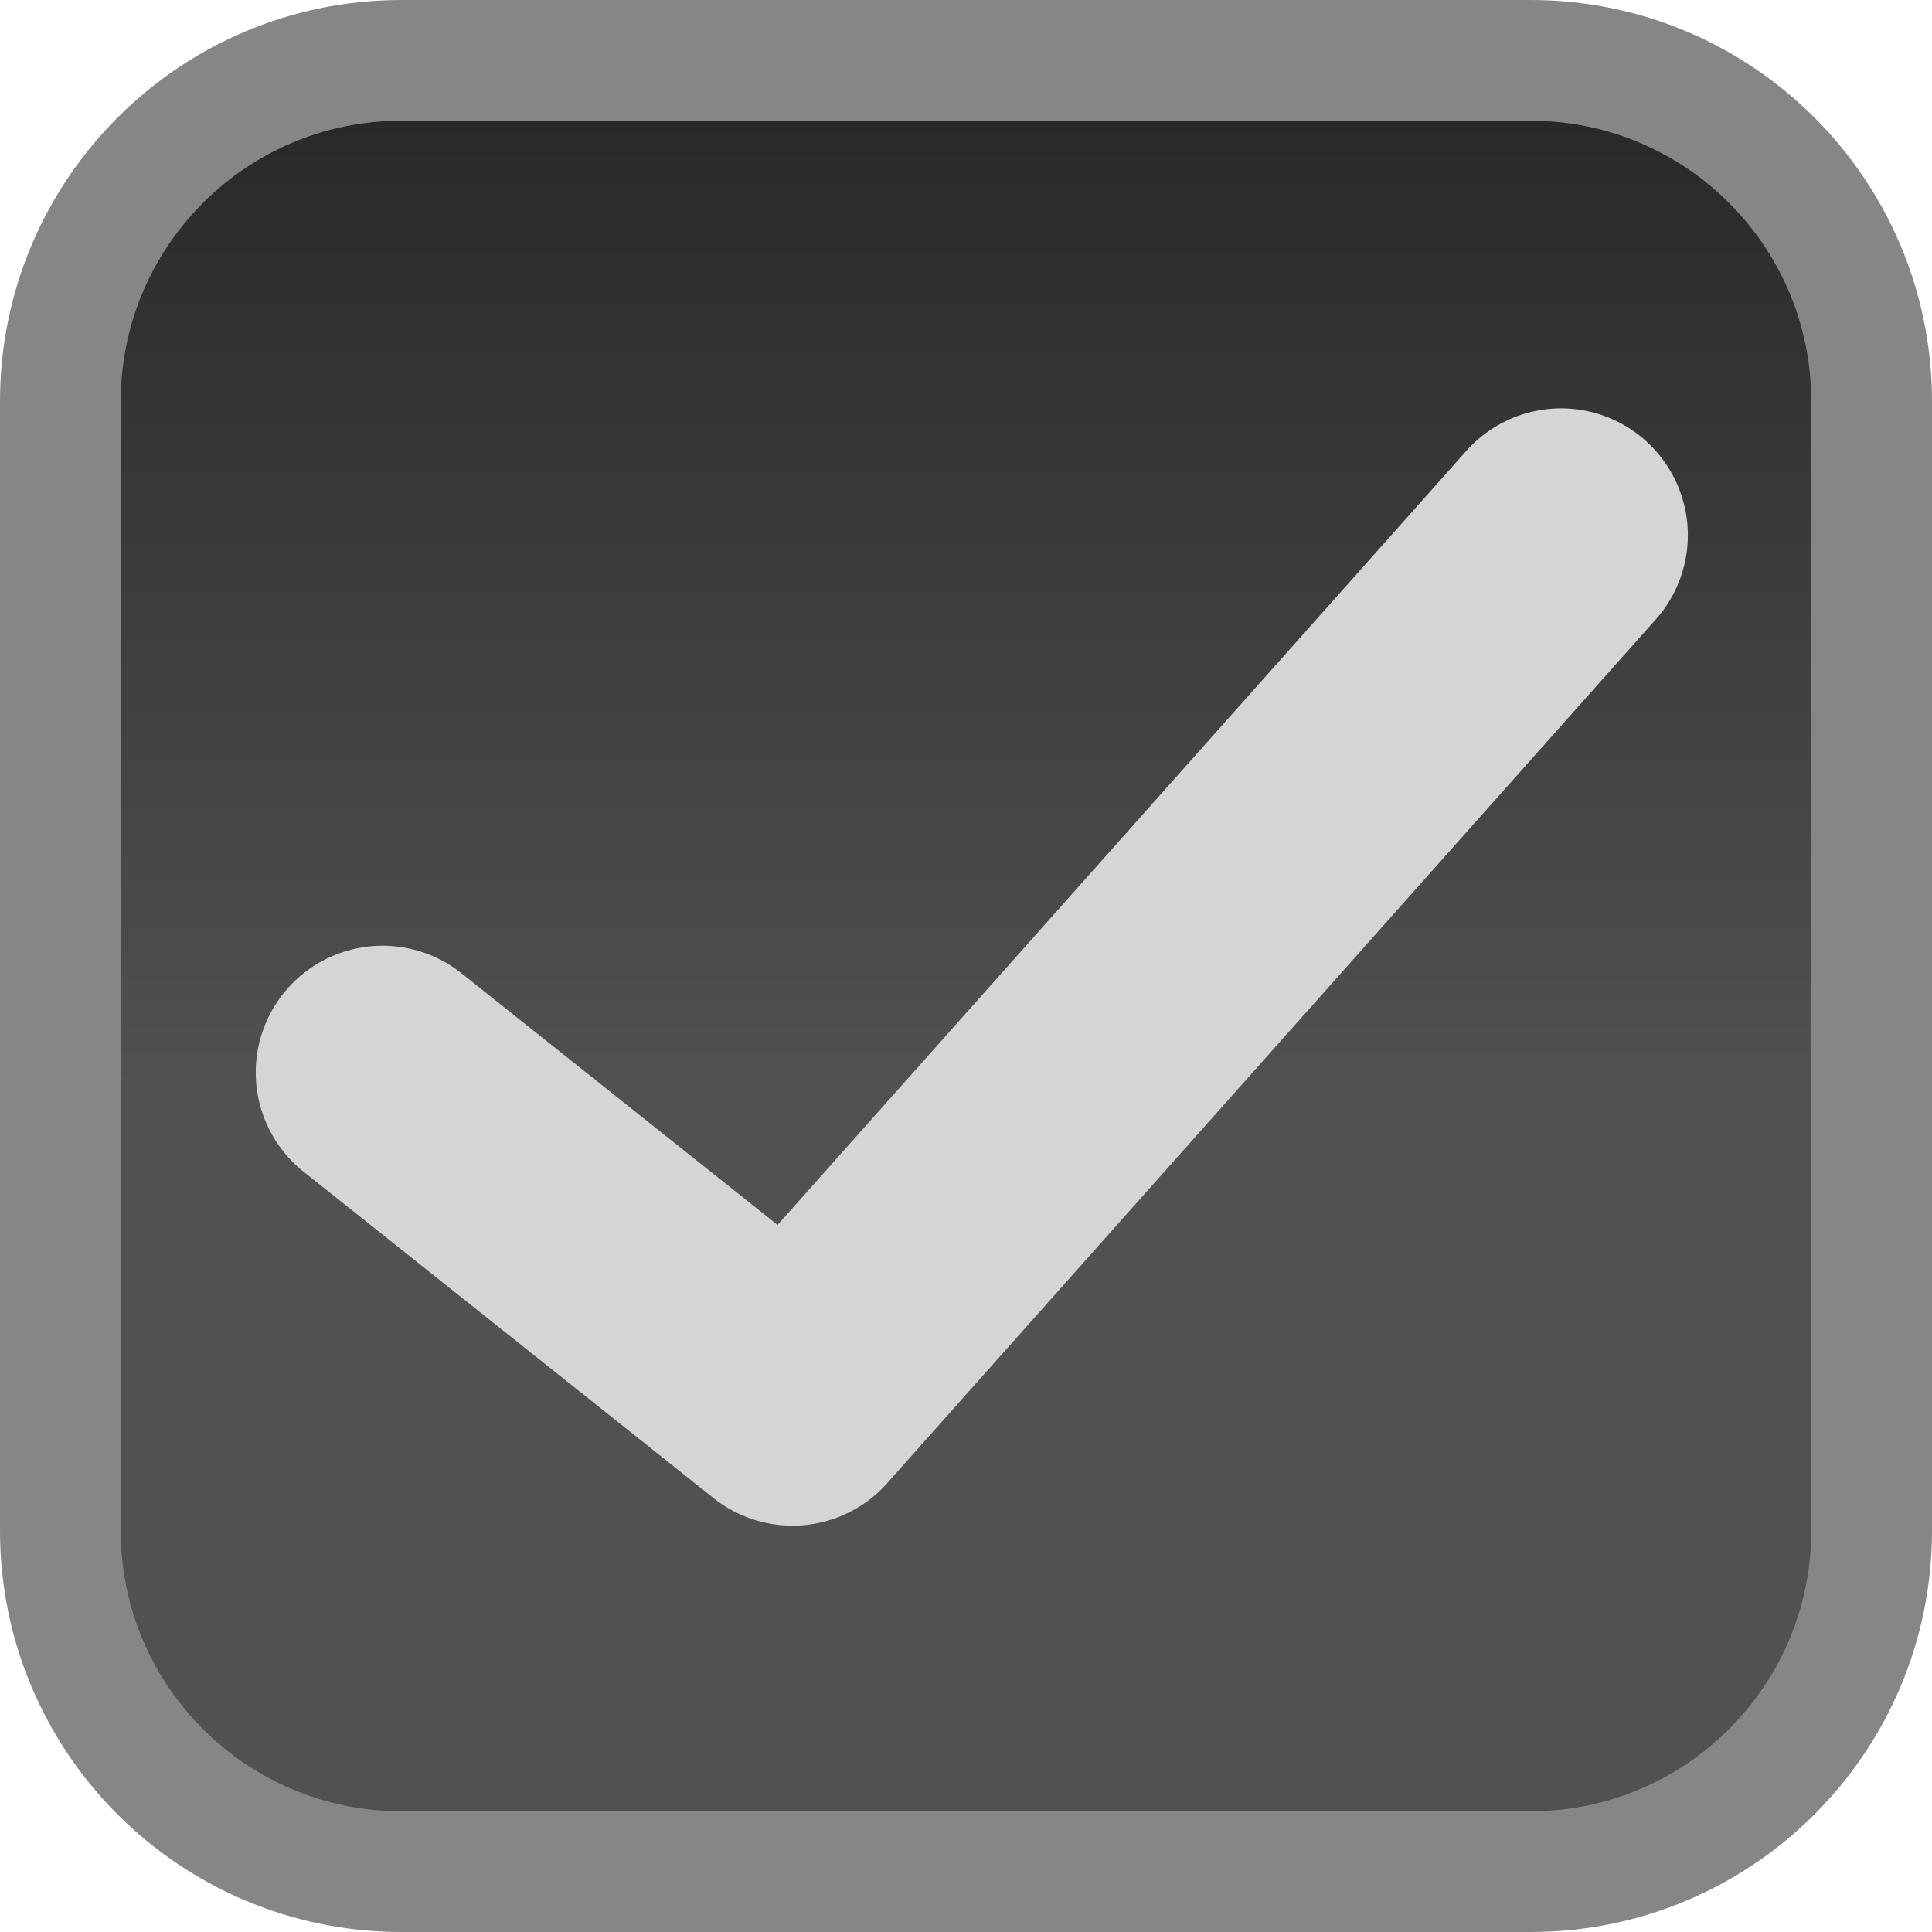
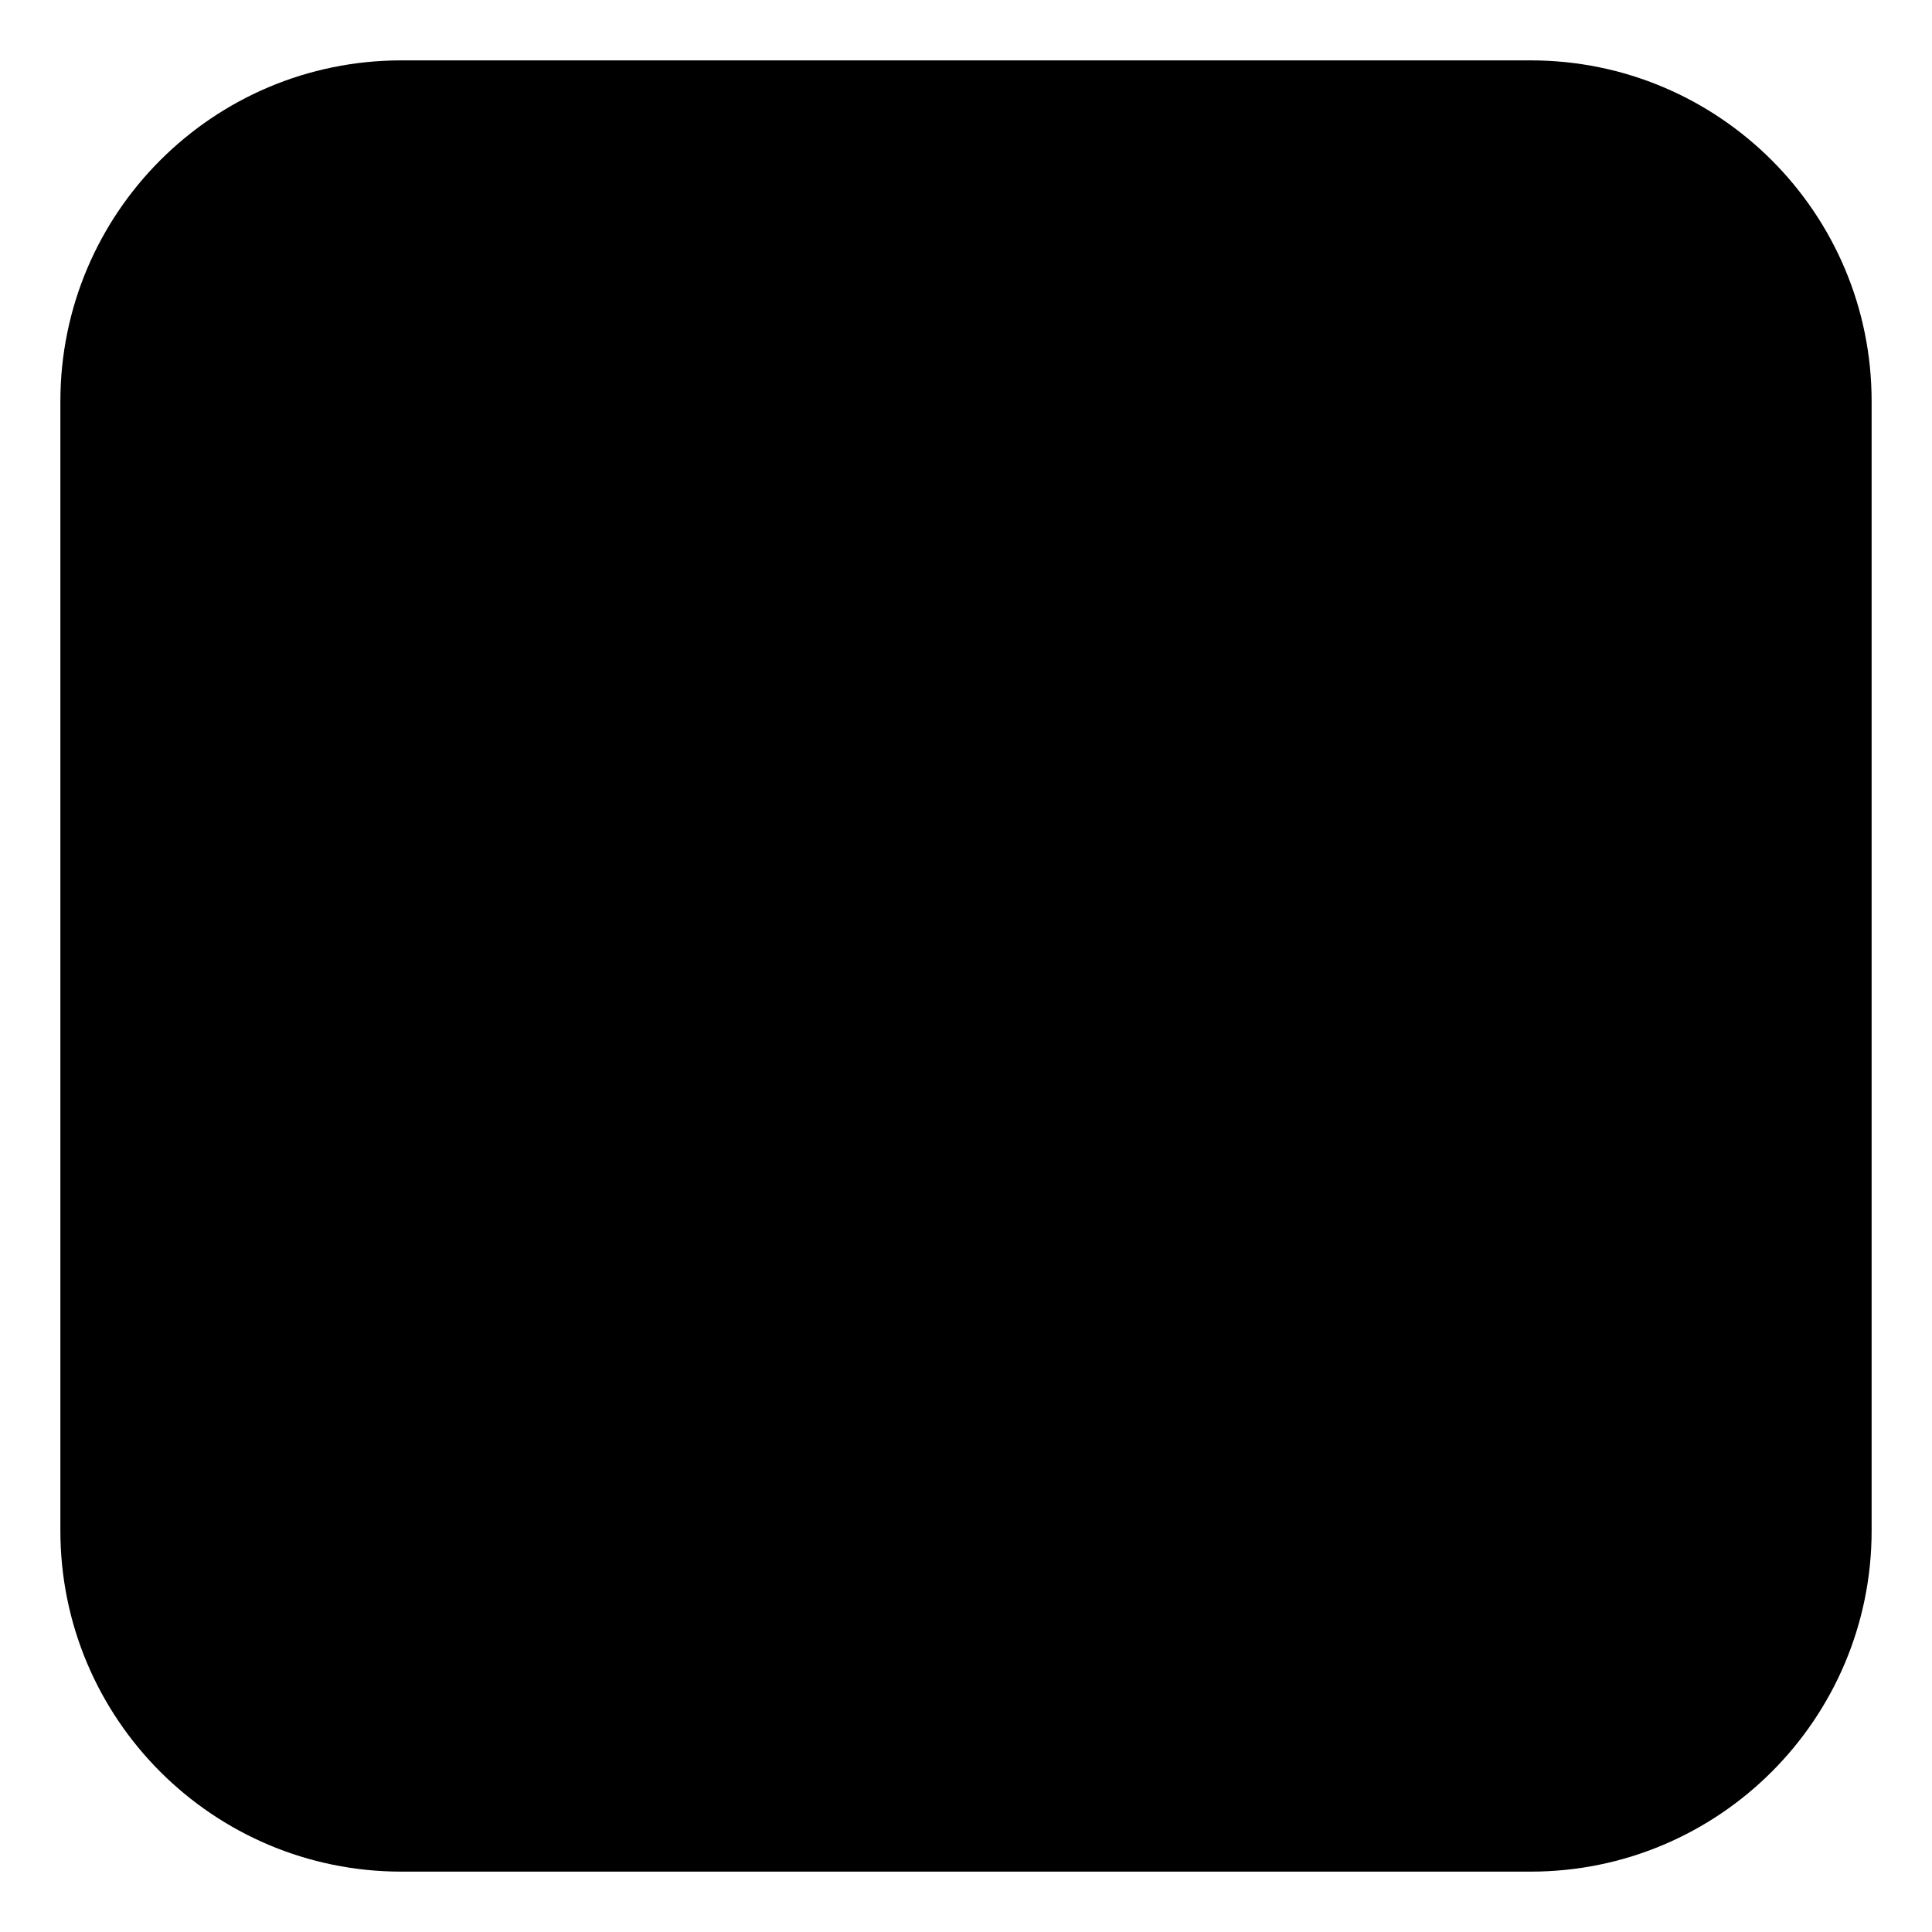
<svg xmlns="http://www.w3.org/2000/svg" xmlns:xlink="http://www.w3.org/1999/xlink" width="16" height="16" viewBox="0 0 16 16" id="svg2" version="1.1">
  <defs id="defs4">
    <linearGradient id="linearGradient4140">
-       <stop style="stop-color:#292929;stop-opacity:1" offset="0" id="stop4142" />
-       <stop style="stop-color:#515151;stop-opacity:1" offset="1" id="stop4144" />
+       <stop style="stop-color:#%MENU_BG%;stop-opacity:1" offset="0" id="stop4142" />
+       <stop style="stop-color:#%BG%;stop-opacity:1" offset="1" id="stop4144" />
    </linearGradient>
    <linearGradient xlink:href="#linearGradient4140" id="linearGradient4146" x1="8" y1="1037.362" x2="8" y2="1045.362" gradientUnits="userSpaceOnUse" />
  </defs>
  <g id="layer1" transform="translate(0,-1036.362)">
-     <rect style="fill:url(#linearGradient4146);fill-rule:evenodd;stroke:#868686;stroke-width:1;stroke-linecap:butt;stroke-linejoin:miter;stroke-miterlimit:4;stroke-dasharray:none;stroke-opacity:1;fill-opacity:1" id="rect3338" width="15" height="15" x="0.5" y="1036.862" rx="2.824" ry="2.824" />
-     <path style="fill:none;fill-rule:evenodd;stroke:#d5d5d5;stroke-width:2.1;stroke-linecap:round;stroke-linejoin:round;stroke-miterlimit:4;stroke-dasharray:none;stroke-opacity:1" d="m 3.168,1045.244 3.395,2.703 6.365,-7.153" id="path4148" />
+     <rect style="fill:url(#linearGradient4146);fill-rule:evenodd;stroke:#%MENU_FG%;stroke-width:1;stroke-linecap:butt;stroke-linejoin:miter;stroke-miterlimit:4;stroke-dasharray:none;stroke-opacity:1;fill-opacity:1" id="rect3338" width="15" height="15" x="0.5" y="1036.862" rx="2.824" ry="2.824" />
+     <path style="fill:none;fill-rule:evenodd;stroke:#%SEL_BG%;stroke-width:2.1;stroke-linecap:round;stroke-linejoin:round;stroke-miterlimit:4;stroke-dasharray:none;stroke-opacity:1" d="m 3.168,1045.244 3.395,2.703 6.365,-7.153" id="path4148" />
  </g>
</svg>
